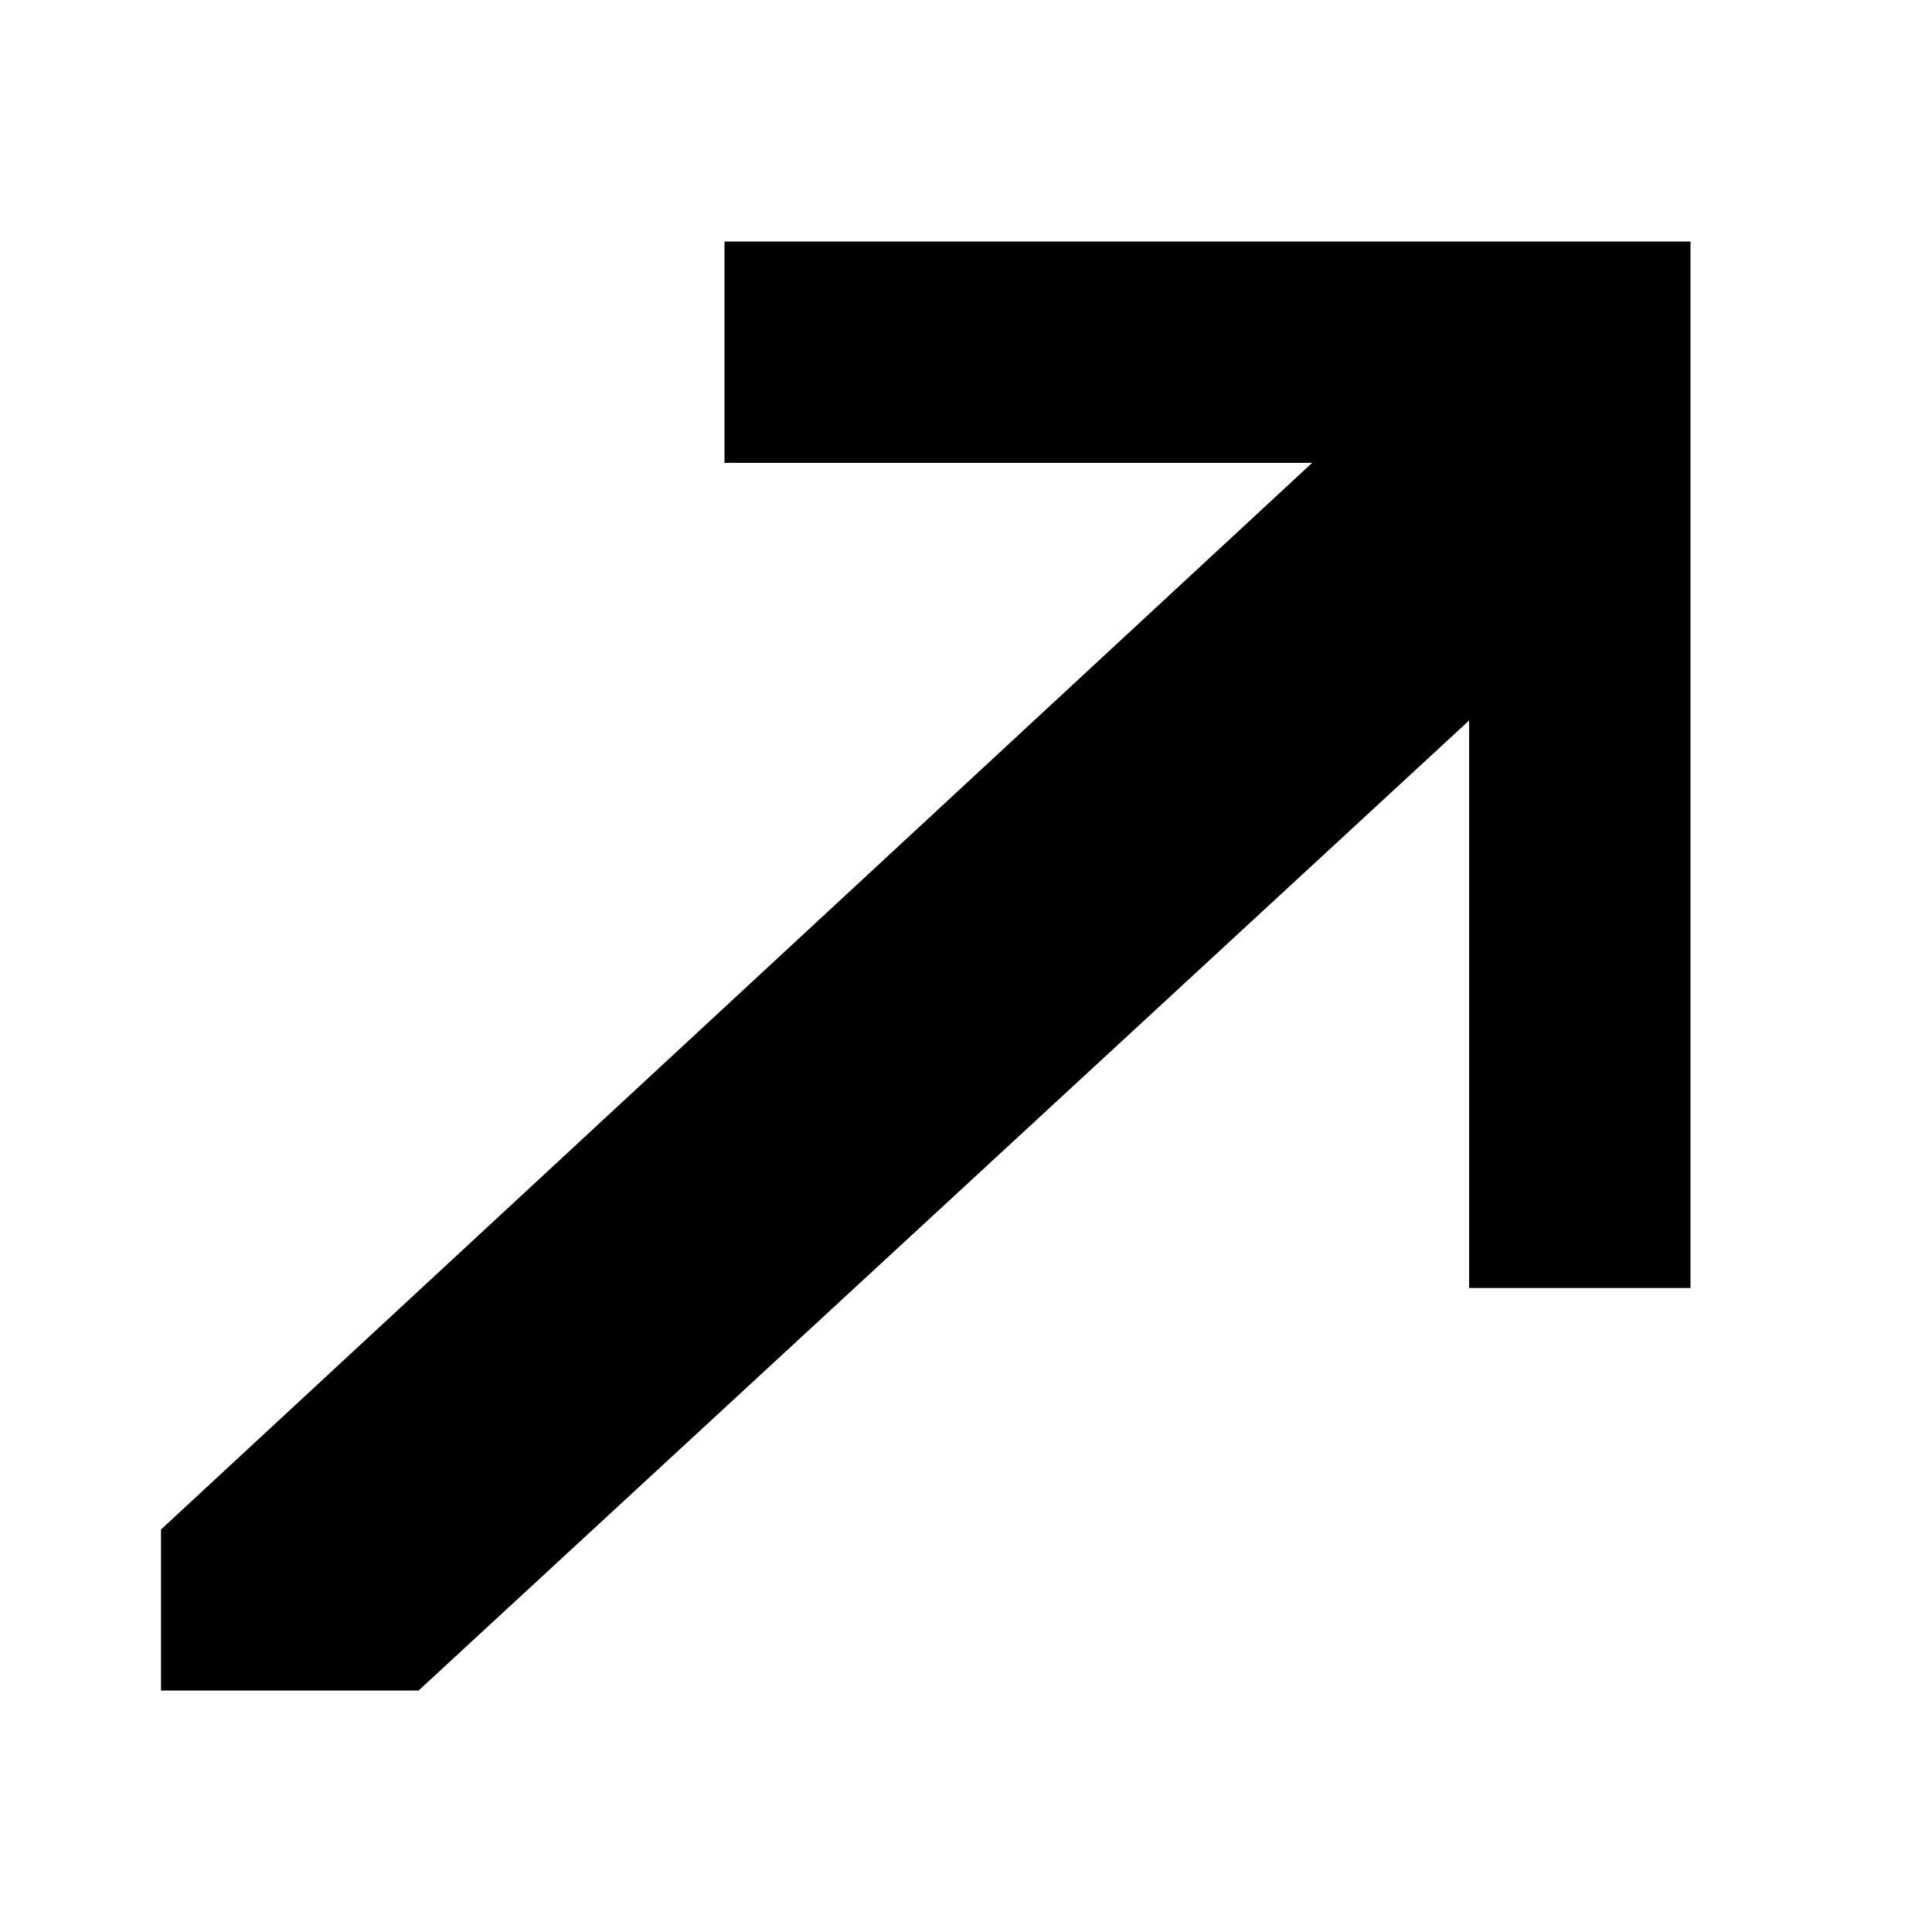
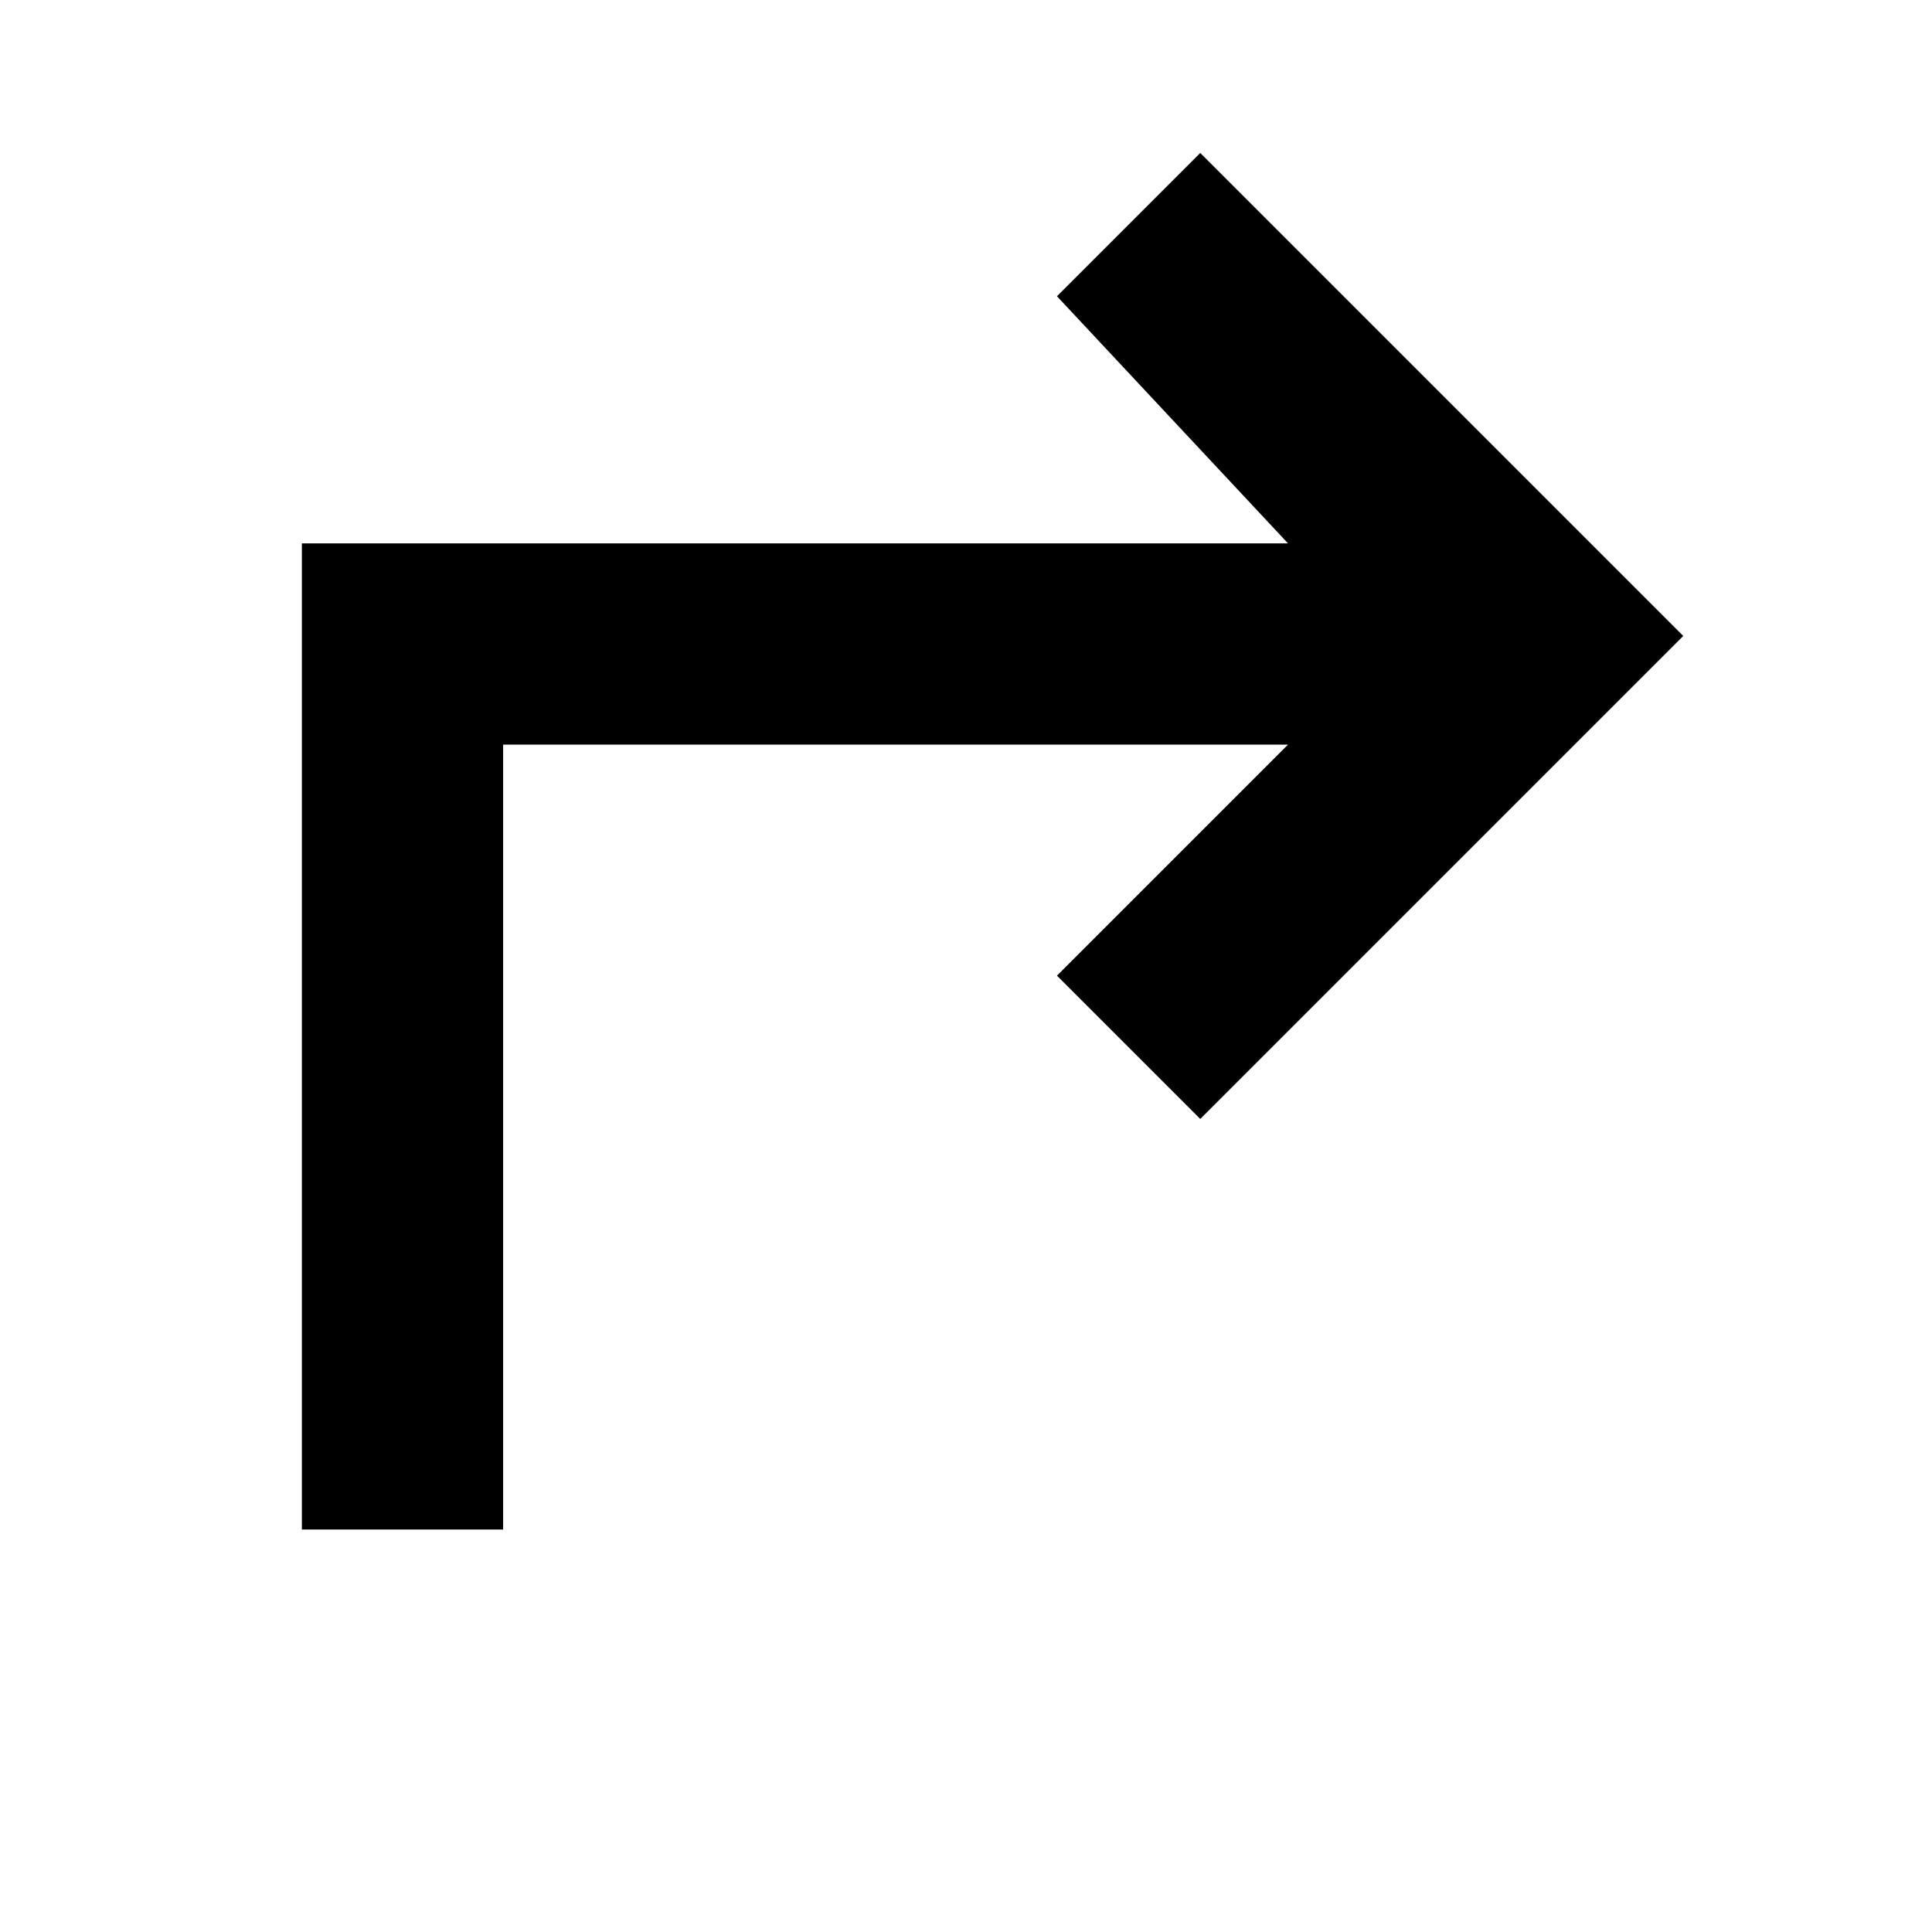
<svg xmlns="http://www.w3.org/2000/svg" width="24" height="24" viewBox="0 0 24 24" fill="currentColor" stroke="none" stroke-width="2.24" stroke-linecap="round" stroke-linejoin="round" fill-rule="evenodd" clip-rule="evenodd" aria-hidden="true">
-   <path d="M9 3h12v13h-2.75V8.95L5.2 21H2v-2L16.3 5.75H9z" />
+   <path d="M3.75 19h2.5V9.25H16l-2.87 2.87 1.78 1.78 6-6-6-6-1.78 1.78L16 6.75H3.75z" />
</svg>
